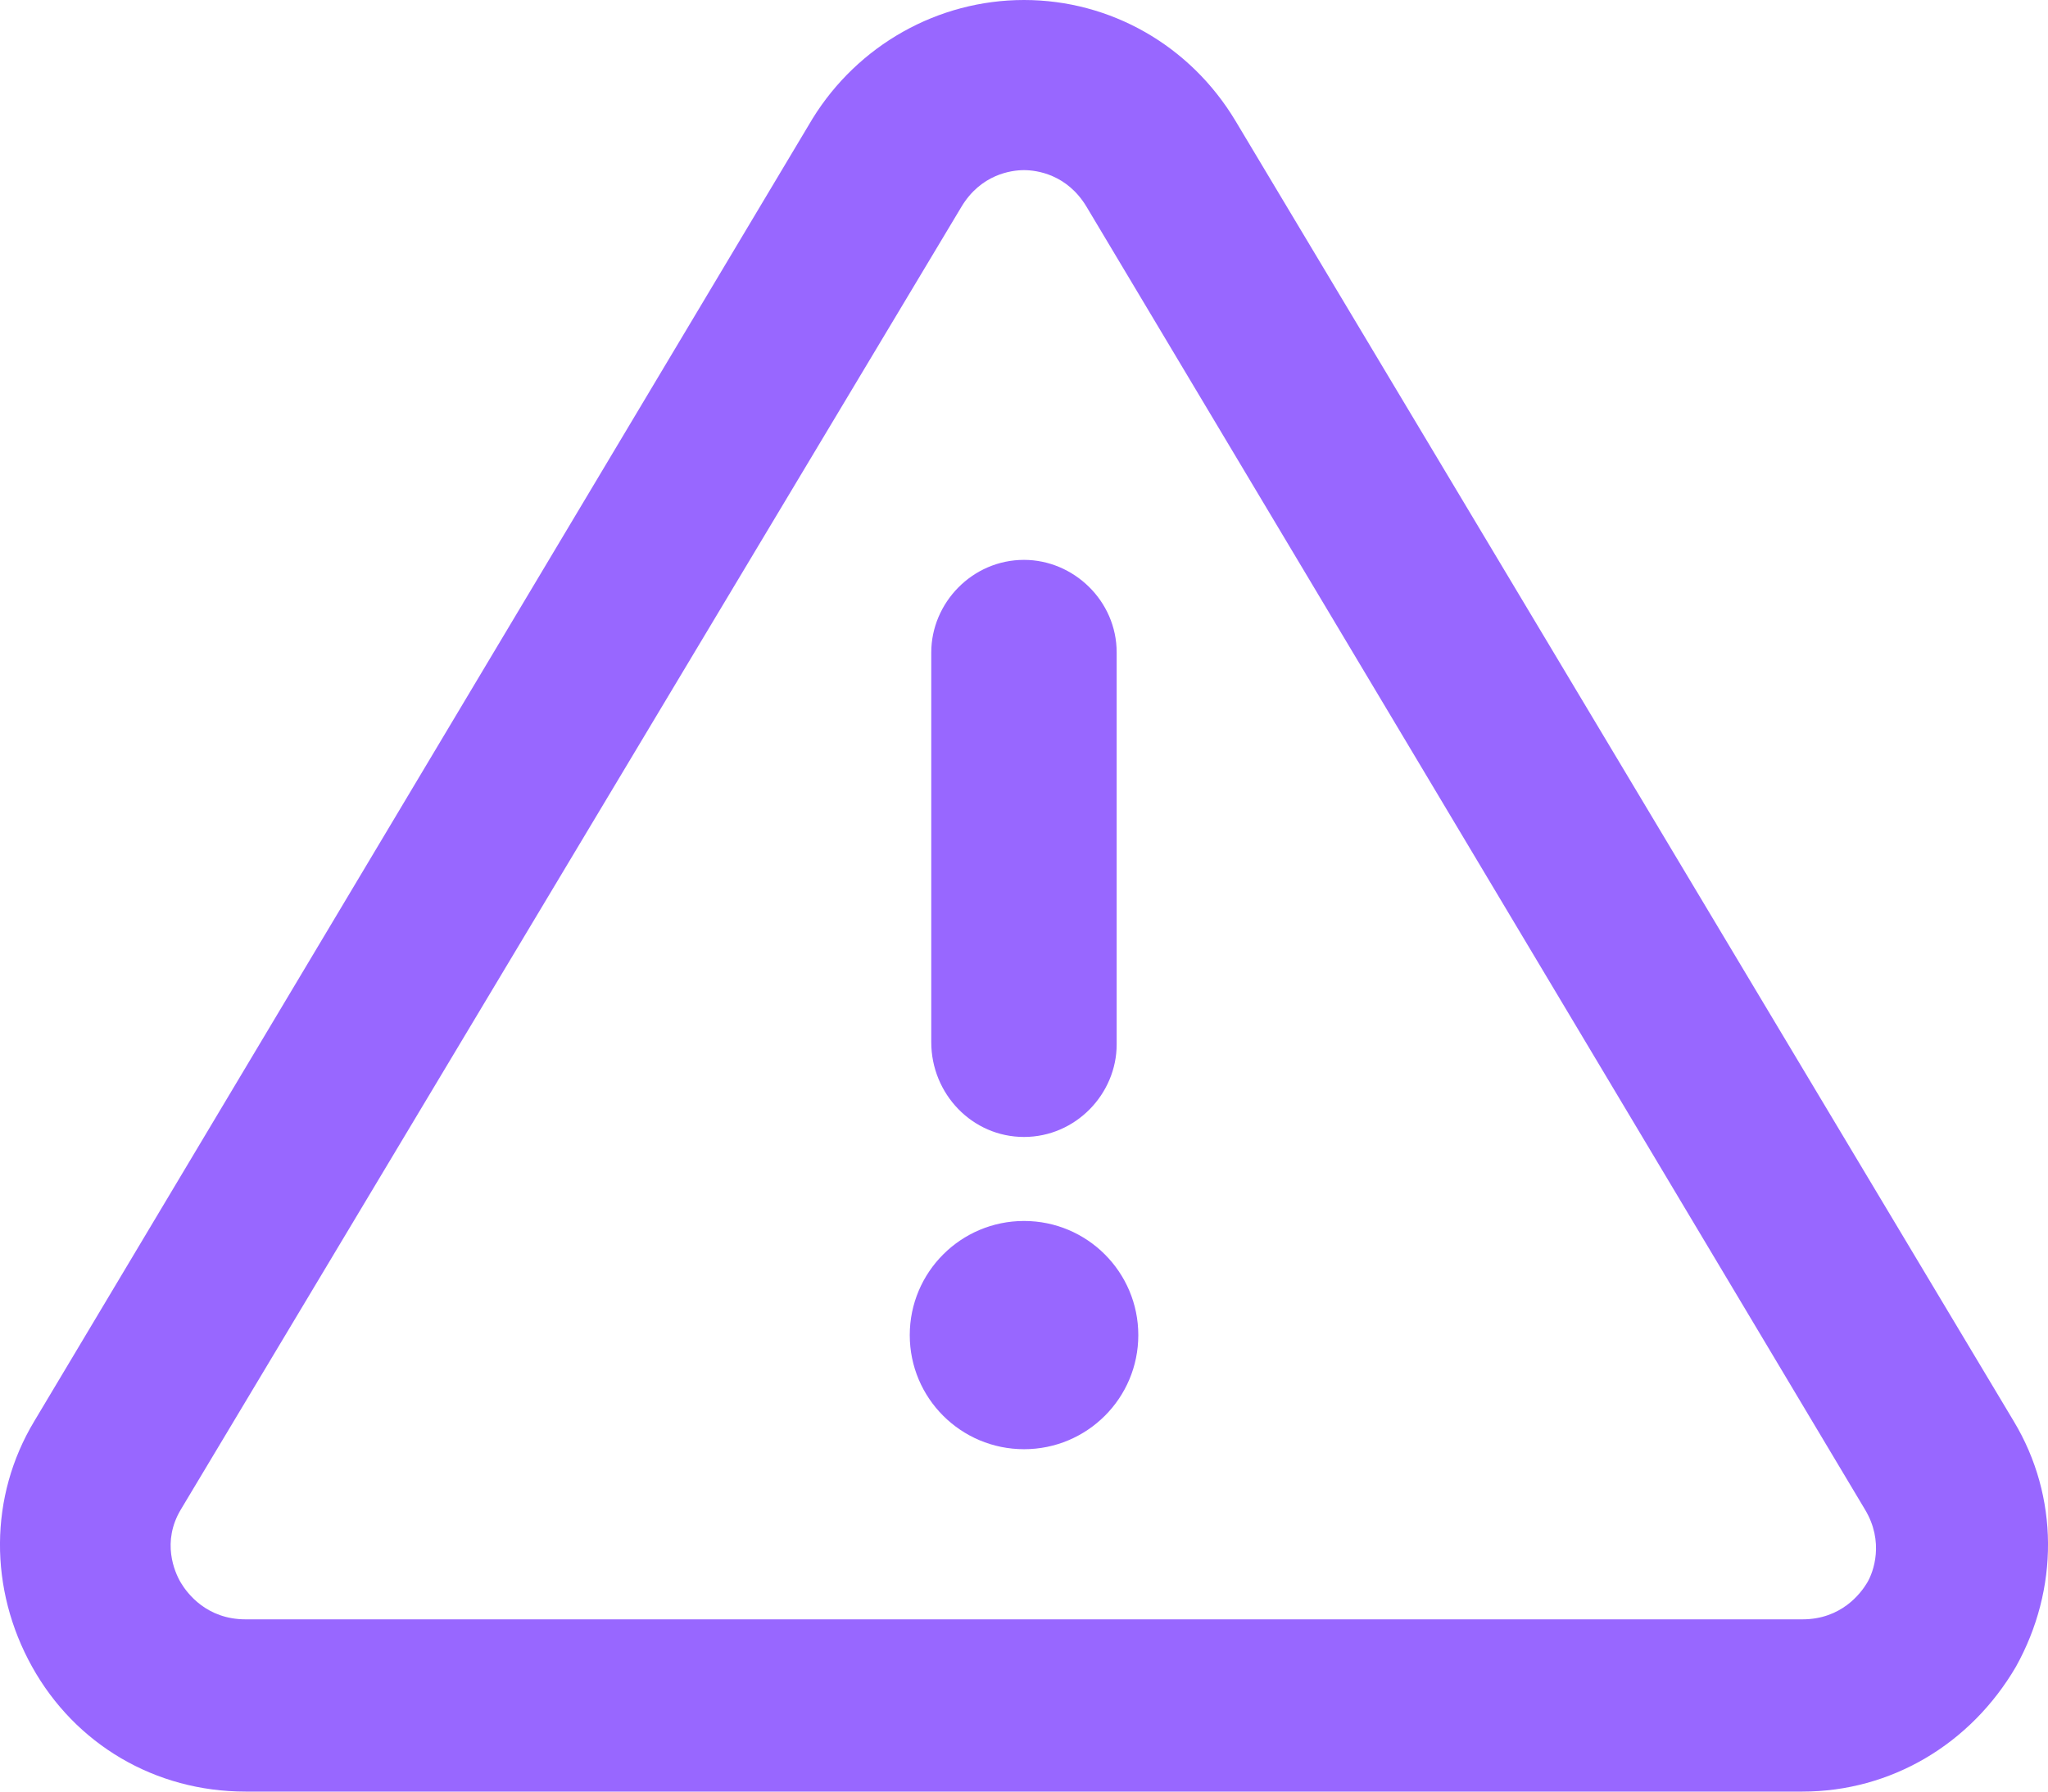
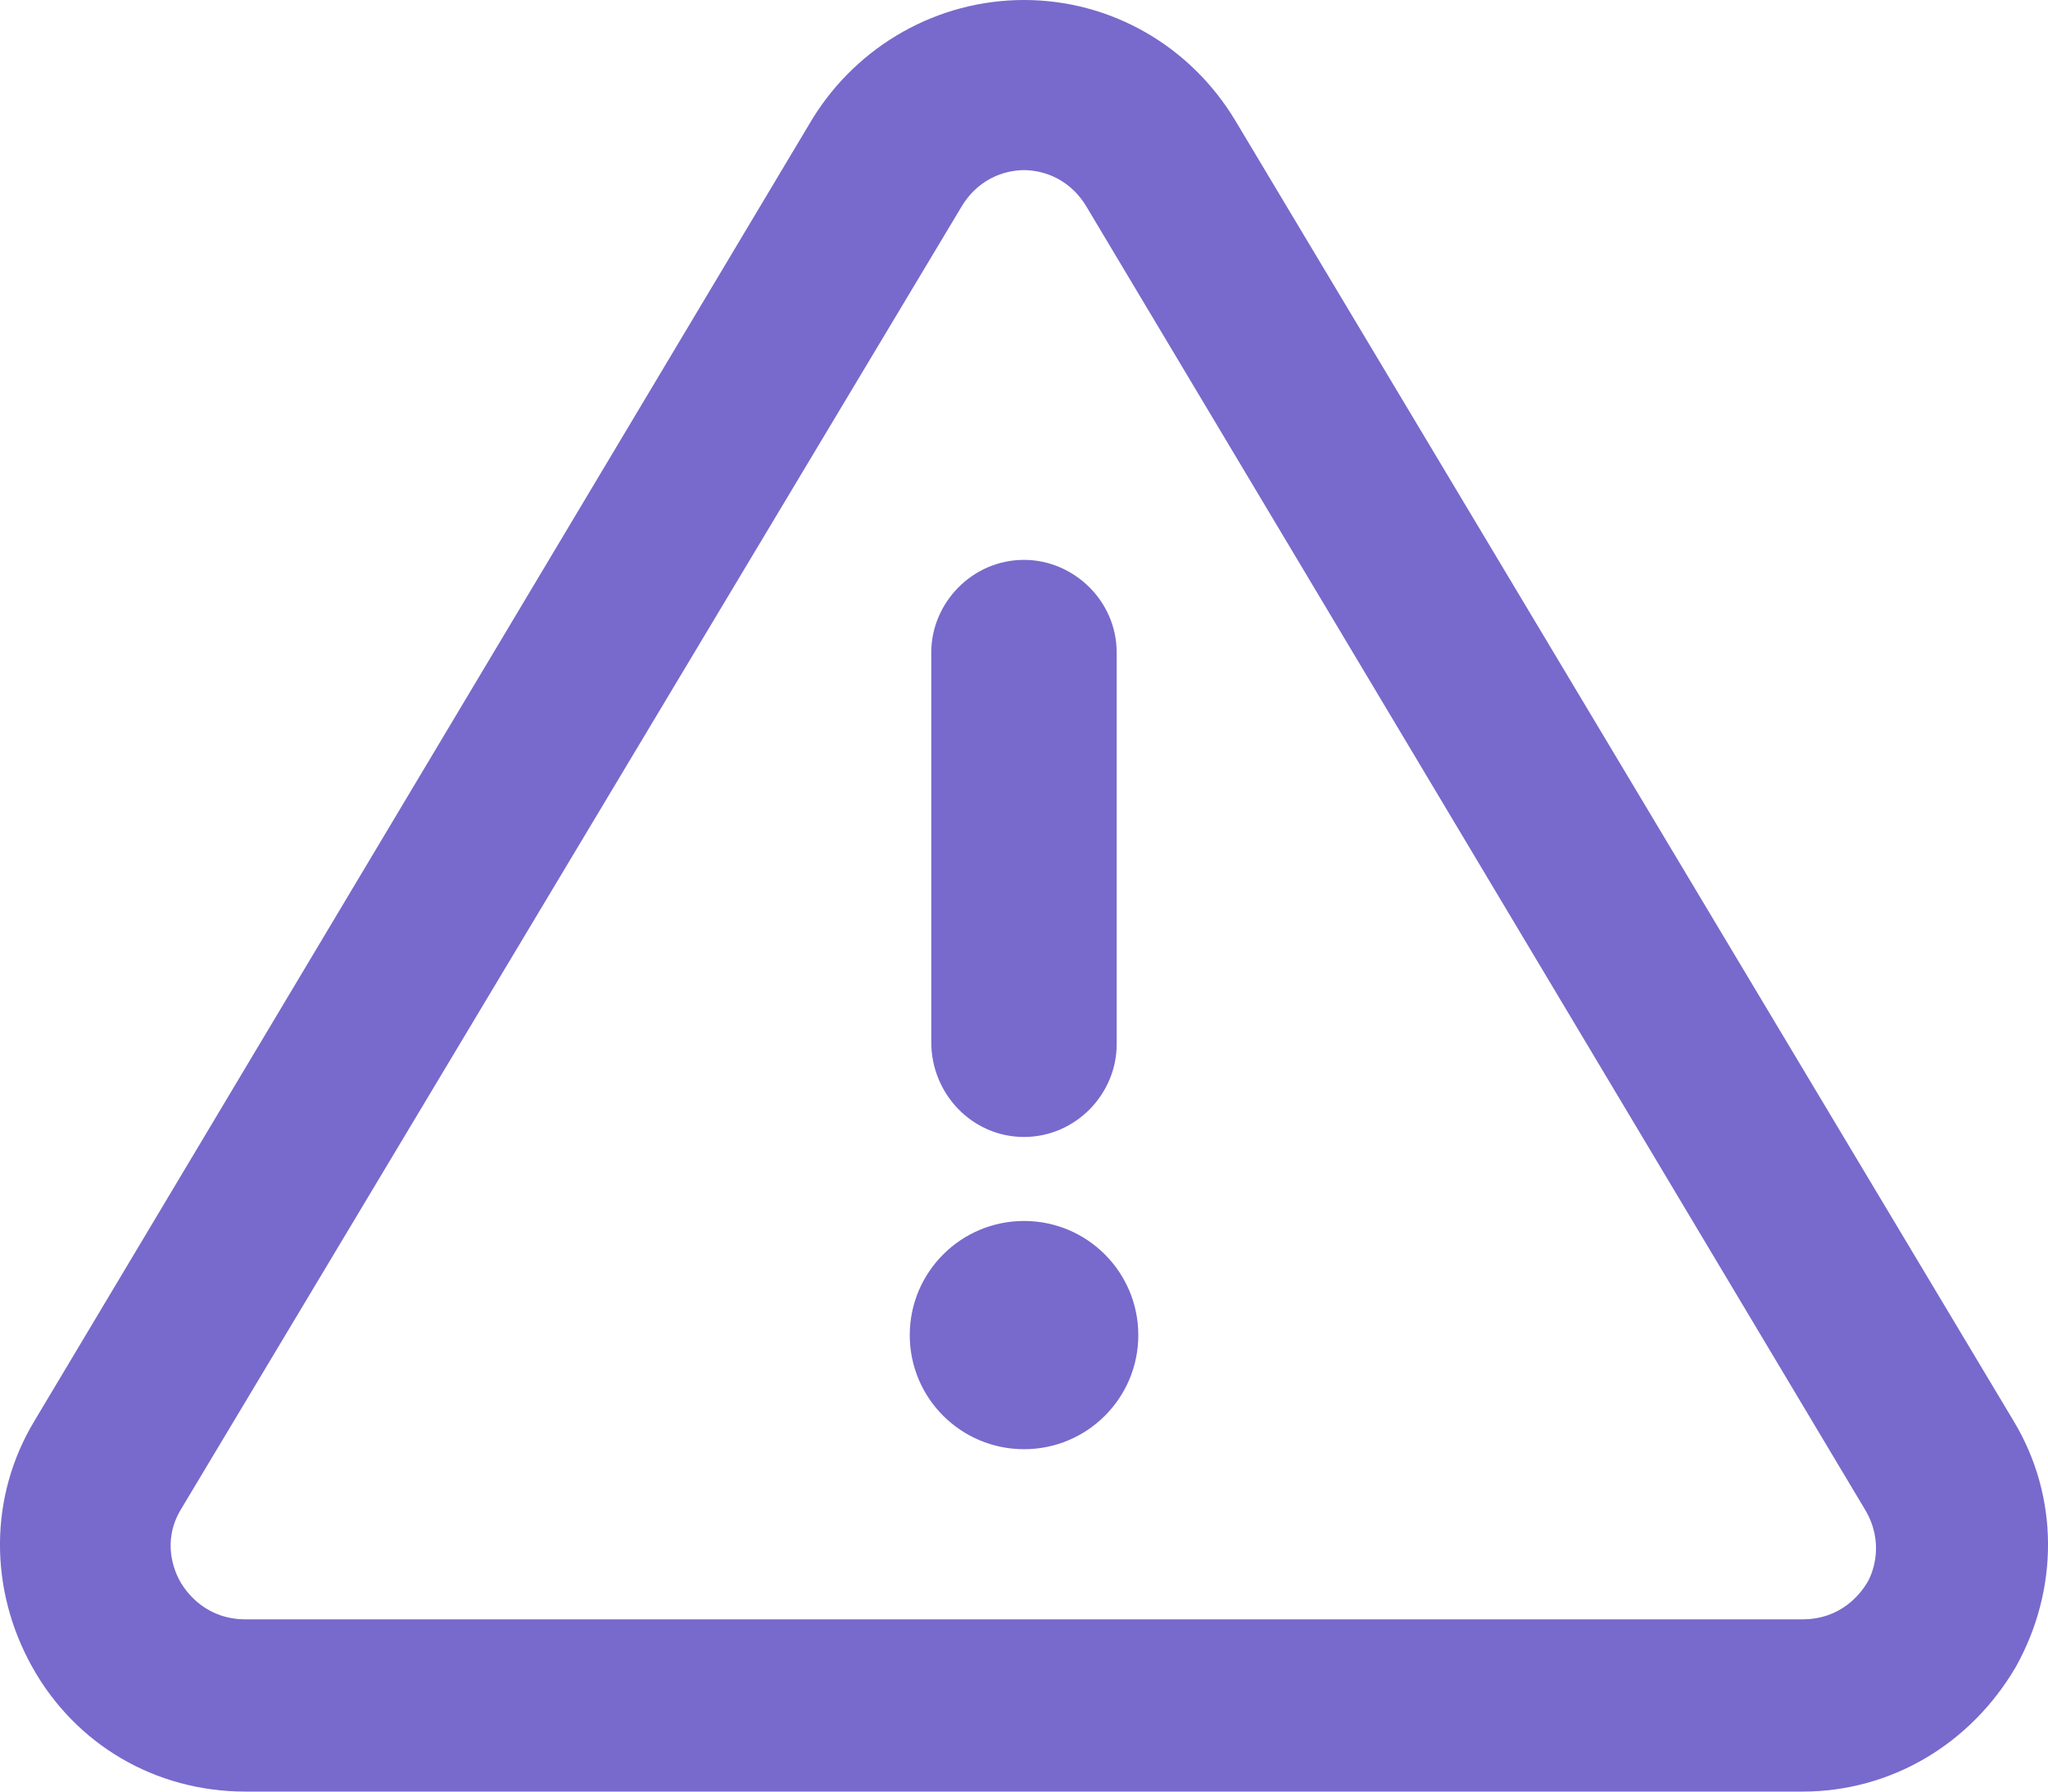
- <svg xmlns="http://www.w3.org/2000/svg" width="32" height="28" viewBox="0 0 32 28" fill="#9867FF">
+ <svg xmlns="http://www.w3.org/2000/svg" width="32" height="28" viewBox="0 0 32 28" fill="#7869CC">
  <path d="M31.465 22.212L19.302 1.885C18.594 0.707 17.348 0 16 0C14.652 0 13.406 0.707 12.698 1.851L0.535 22.212C-0.173 23.389 -0.173 24.837 0.501 26.048C1.175 27.26 2.422 28 3.837 28H28.163C29.545 28 30.791 27.26 31.499 26.048C32.173 24.837 32.173 23.389 31.465 22.212ZM29.174 24.736C29.073 24.904 28.77 25.308 28.163 25.308H3.837C3.23 25.308 2.927 24.904 2.826 24.736C2.725 24.567 2.523 24.096 2.826 23.591L15.023 3.231C15.326 2.726 15.798 2.659 16 2.659C16.202 2.659 16.674 2.726 16.977 3.231L29.14 23.591C29.444 24.096 29.275 24.567 29.174 24.736Z" />
  <path d="M16 17.769C16.808 17.769 17.448 17.096 17.448 16.322V10.197C17.448 9.389 16.774 8.75 16 8.75C15.191 8.75 14.551 9.423 14.551 10.197V16.288C14.551 17.096 15.191 17.769 16 17.769Z" />
  <path d="M16.001 22.649C16.987 22.649 17.786 21.851 17.786 20.866C17.786 19.881 16.987 19.082 16.001 19.082C15.014 19.082 14.215 19.881 14.215 20.866C14.215 21.851 15.014 22.649 16.001 22.649Z" />
</svg>
